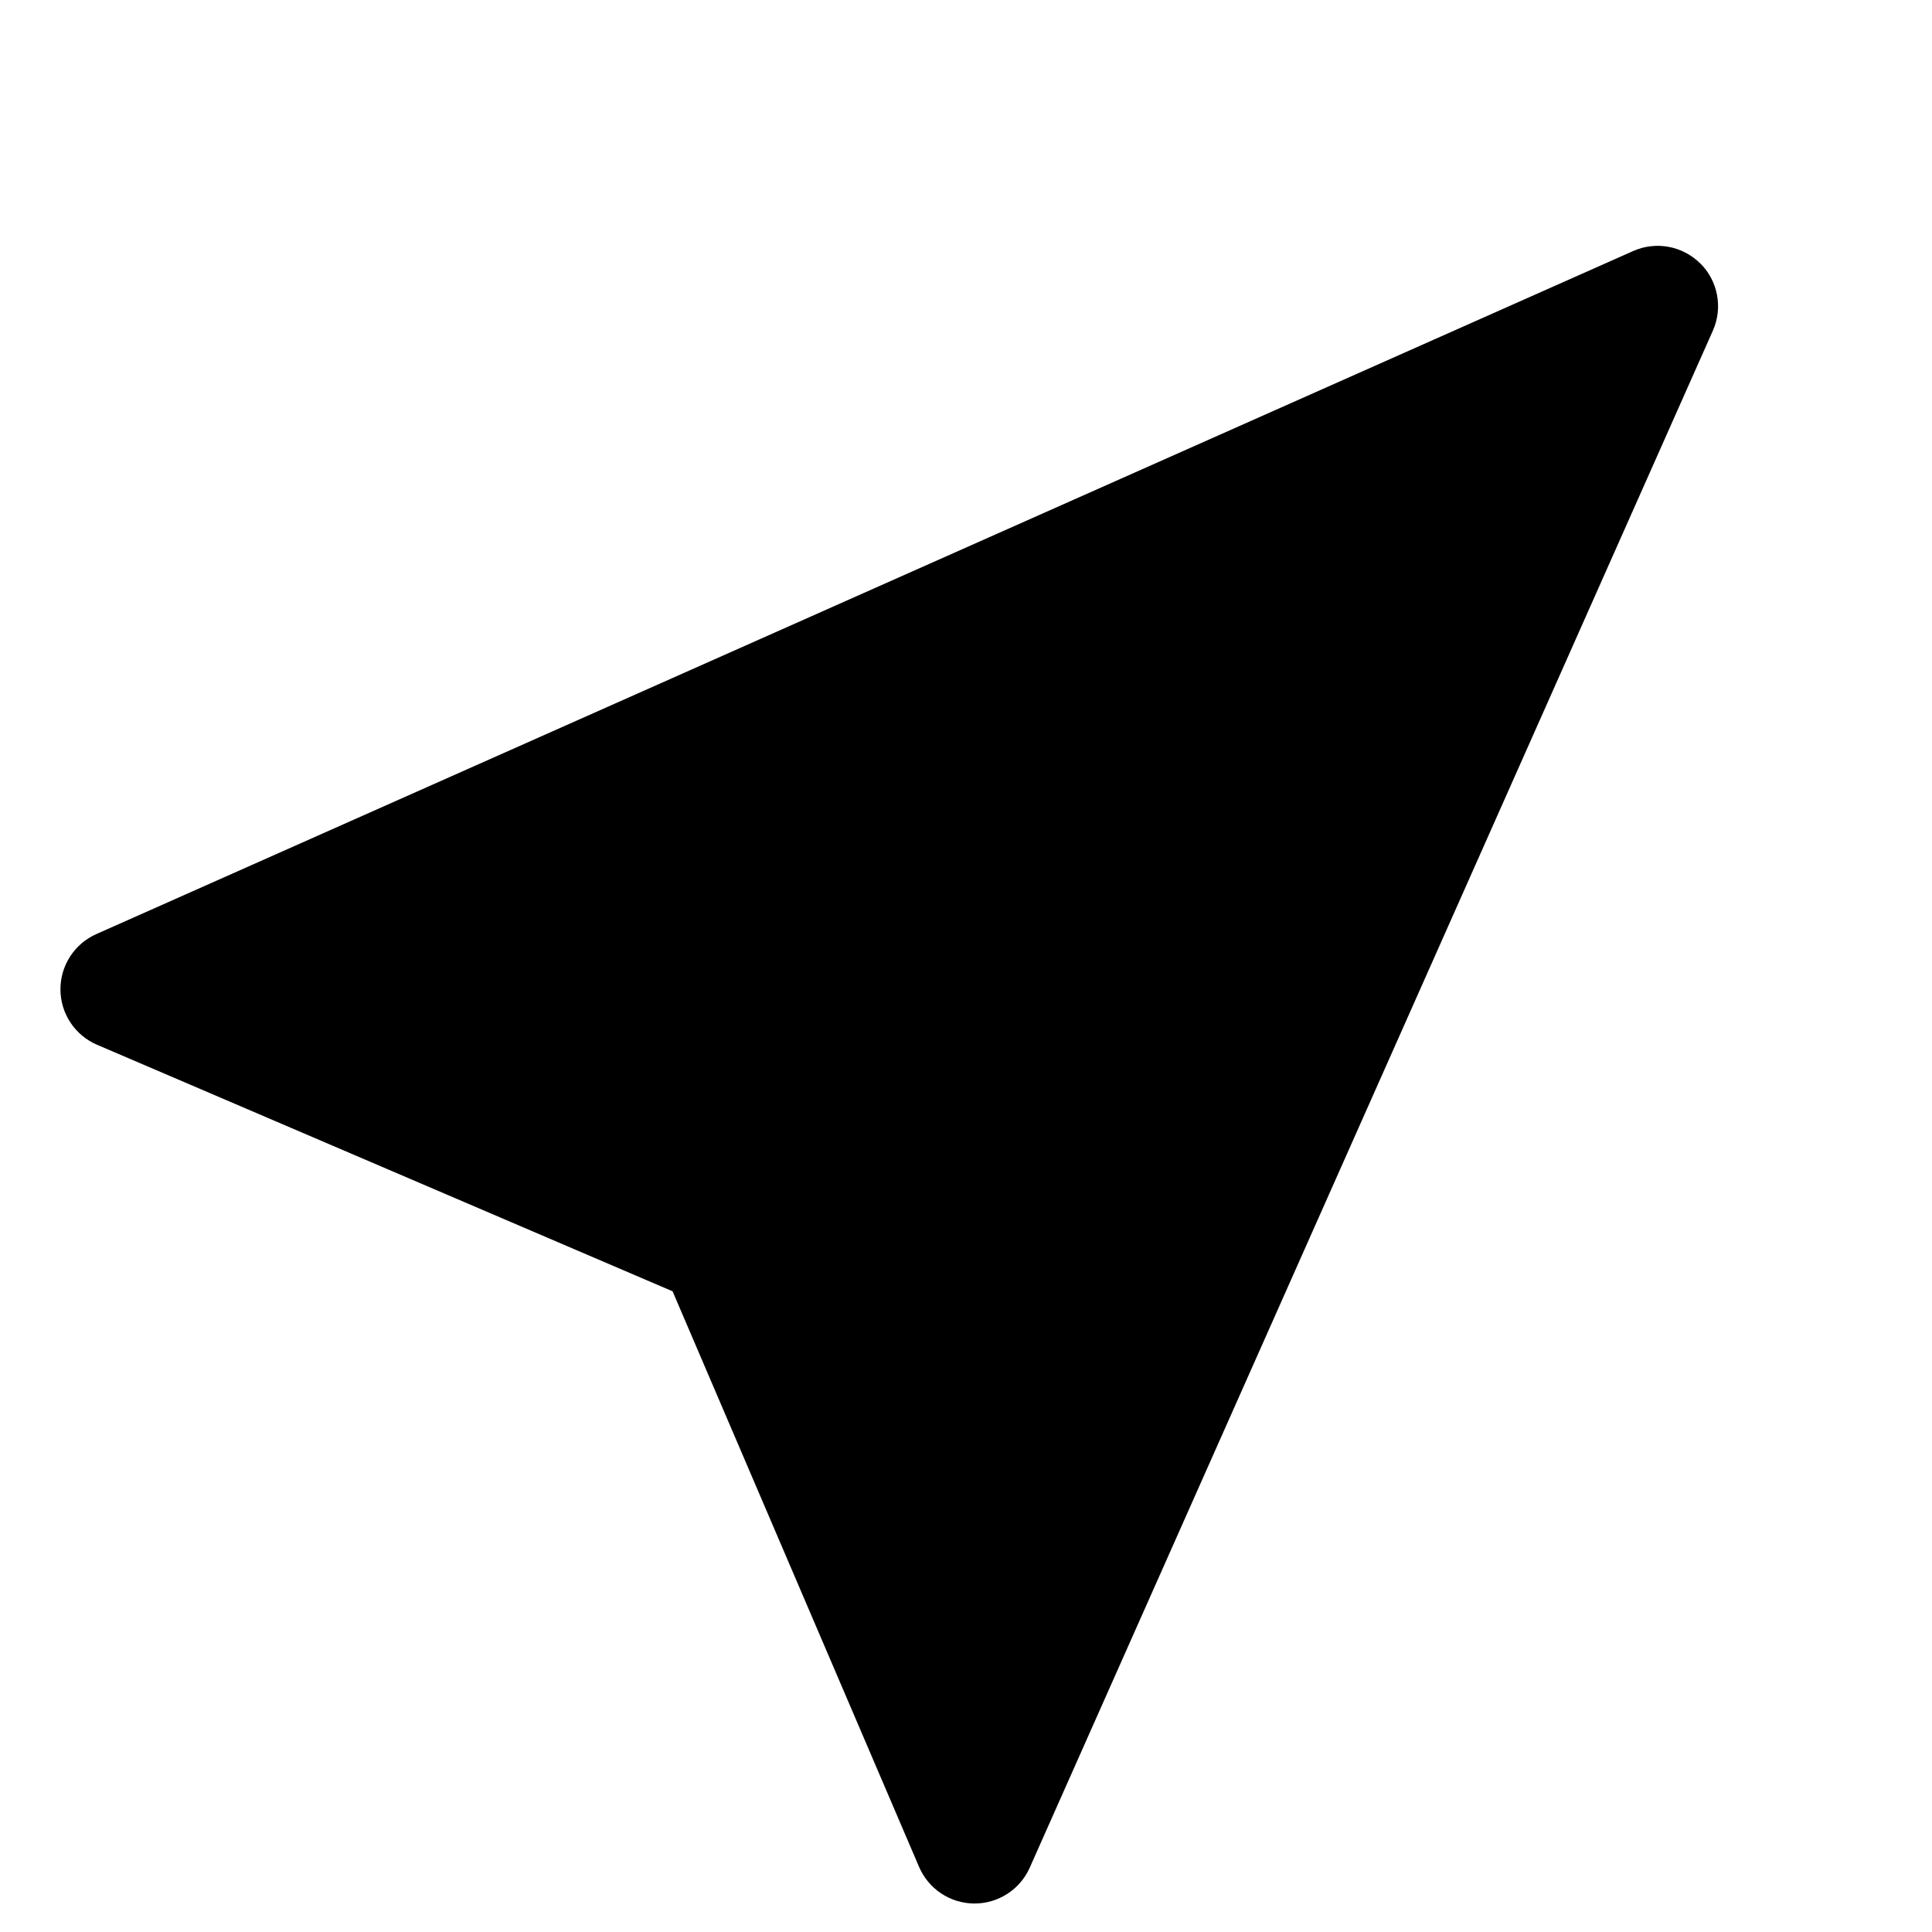
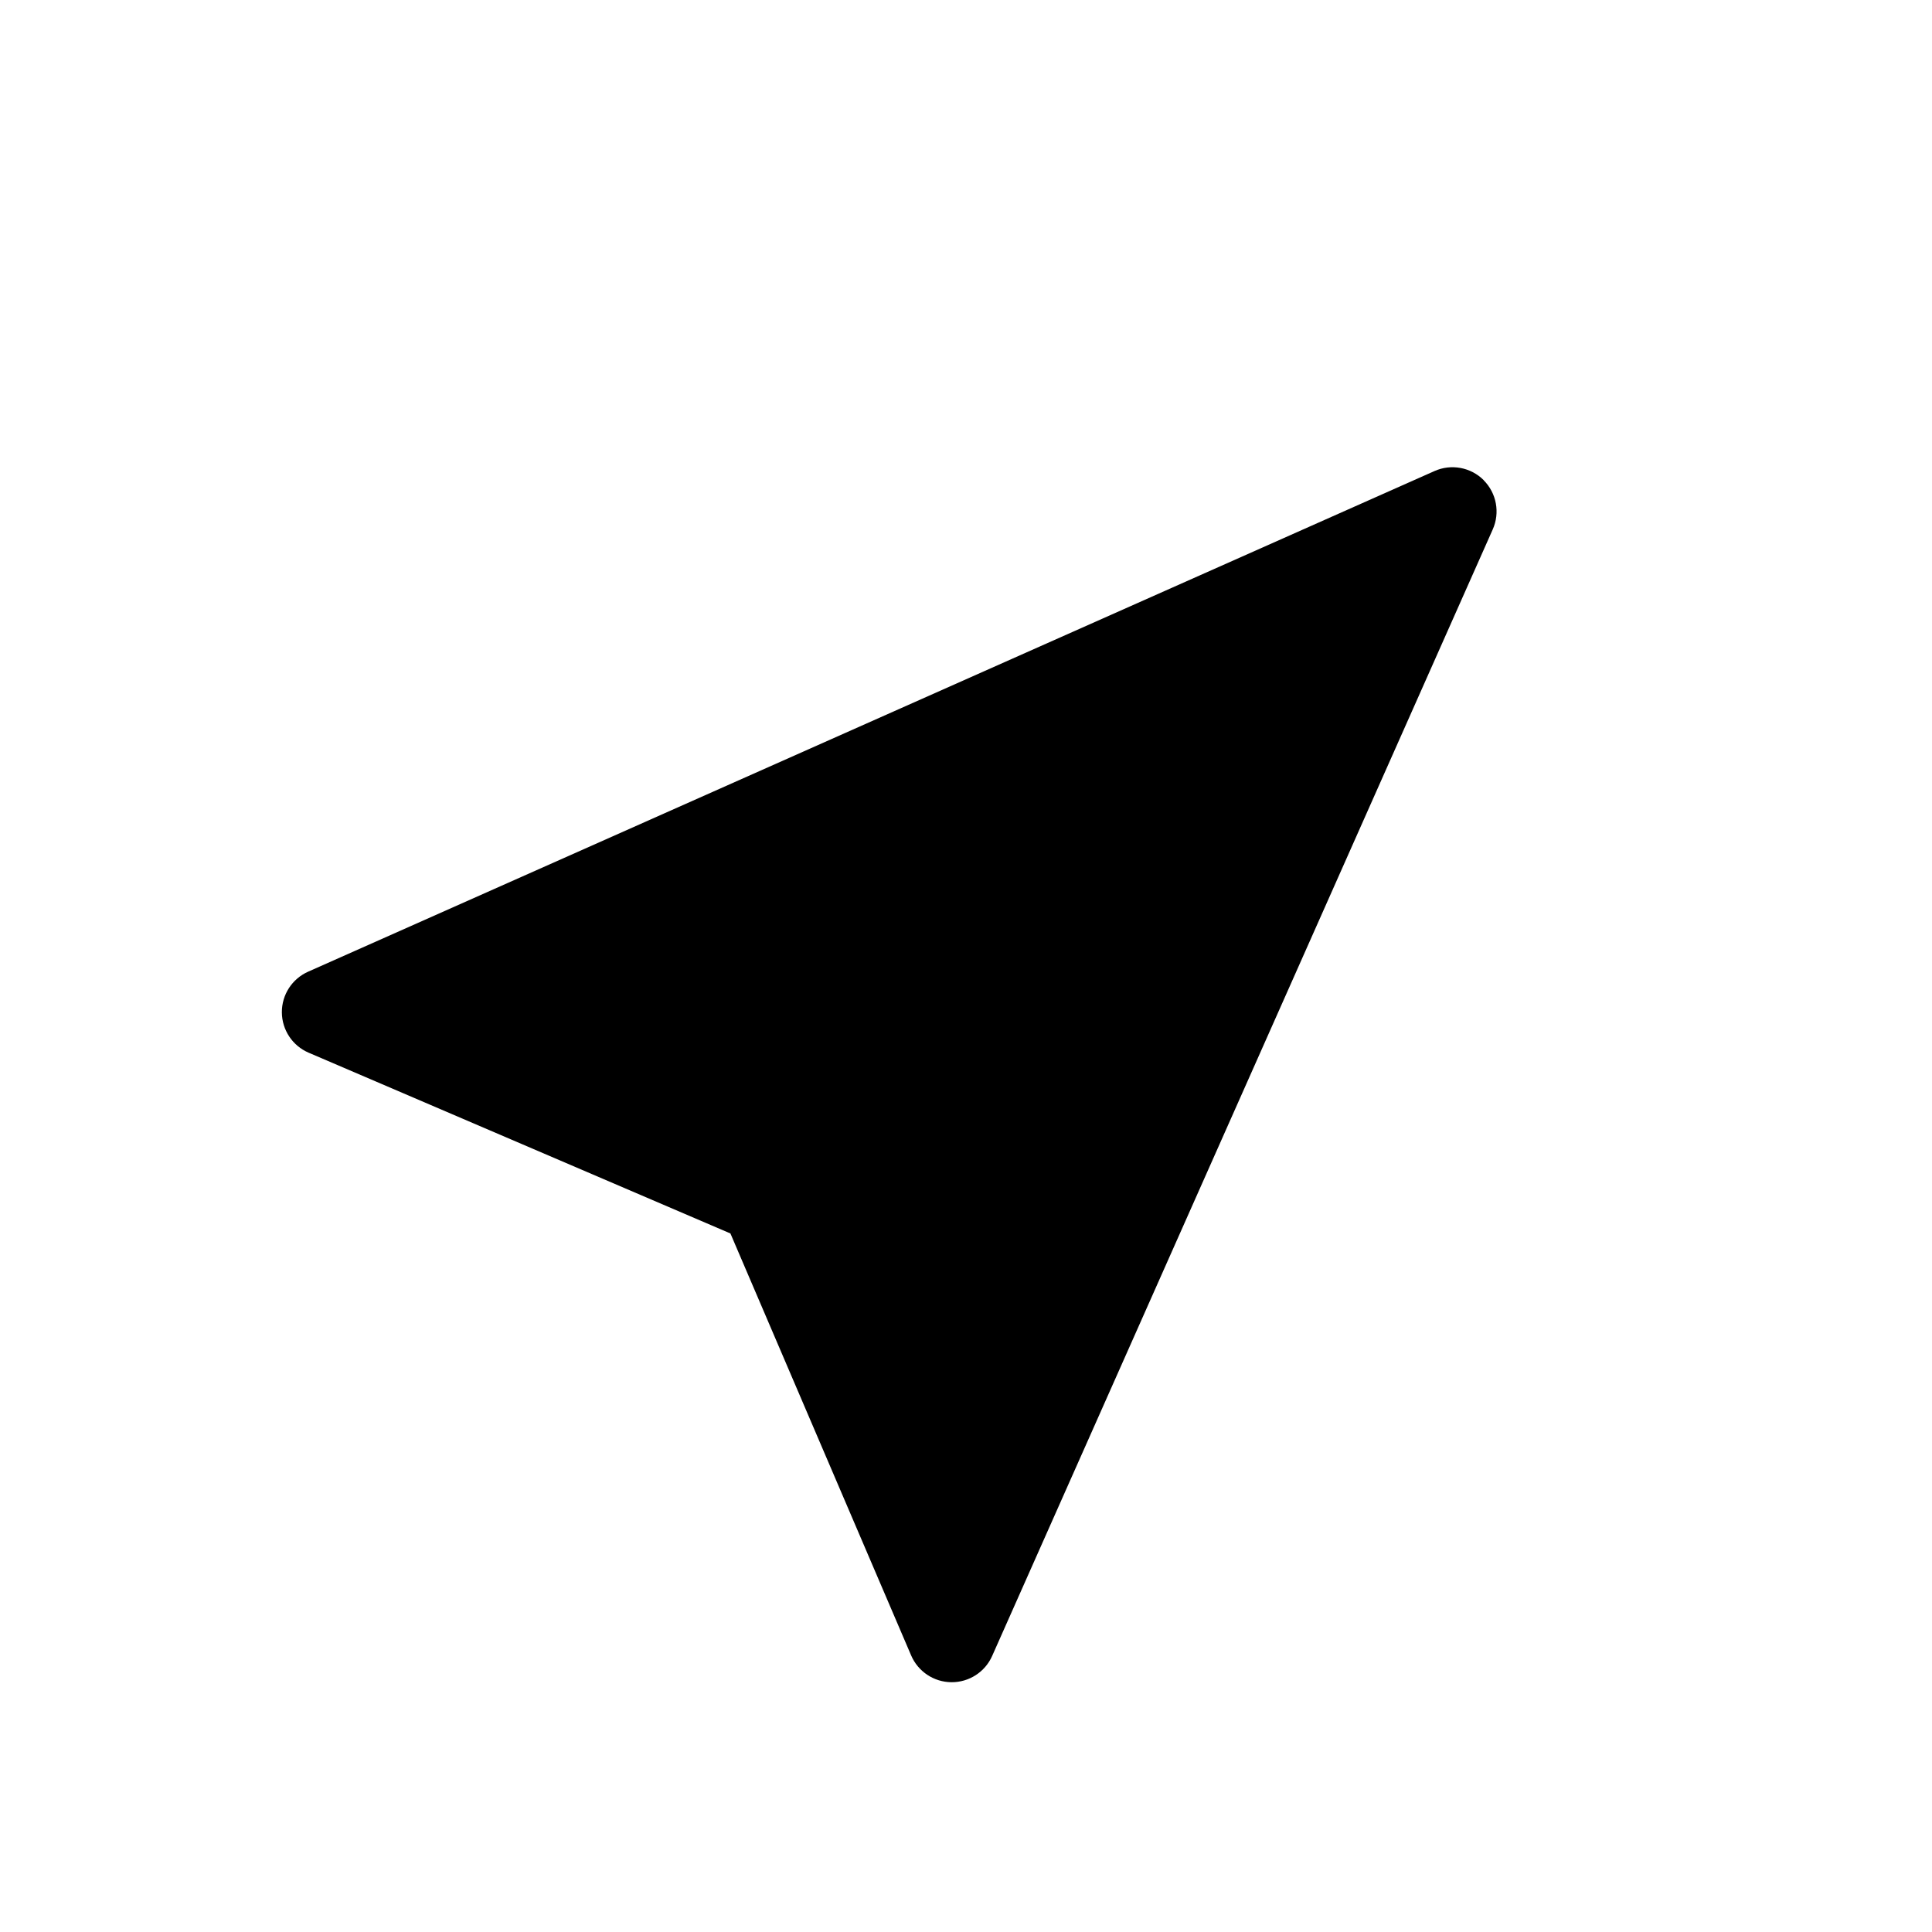
- <svg xmlns="http://www.w3.org/2000/svg" width="16" height="16" fill="currentColor" class="bi bi-cursor-fill" viewBox="0 0 16 16">
-   <path d="M14.082 2.182a.5.5 0 0 1 .103.557L8.528 15.467a.5.5 0 0 1-.917-.007L5.57 10.694.803 8.652a.5.5 0 0 1-.006-.916l12.728-5.657a.5.5 0 0 1 .556.103z" />
+ <svg xmlns="http://www.w3.org/2000/svg" width="16" height="16" fill="currentColor" class="bi bi-cursor-fill" viewBox="0 0 16 16" version="1.1" id="svg4">
+   <defs id="defs8" />
+   <path d="m 12.287,3.977 a 0.366,0.366 0 0 1 0.075,0.408 L 8.217,13.713 a 0.366,0.366 0 0 1 -0.672,-0.005 L 6.049,10.215 2.556,8.718 a 0.366,0.366 0 0 1 -0.004,-0.671 l 9.328,-4.146 a 0.366,0.366 0 0 1 0.407,0.075 z" id="path2" style="stroke-width:0.733" />
</svg>
